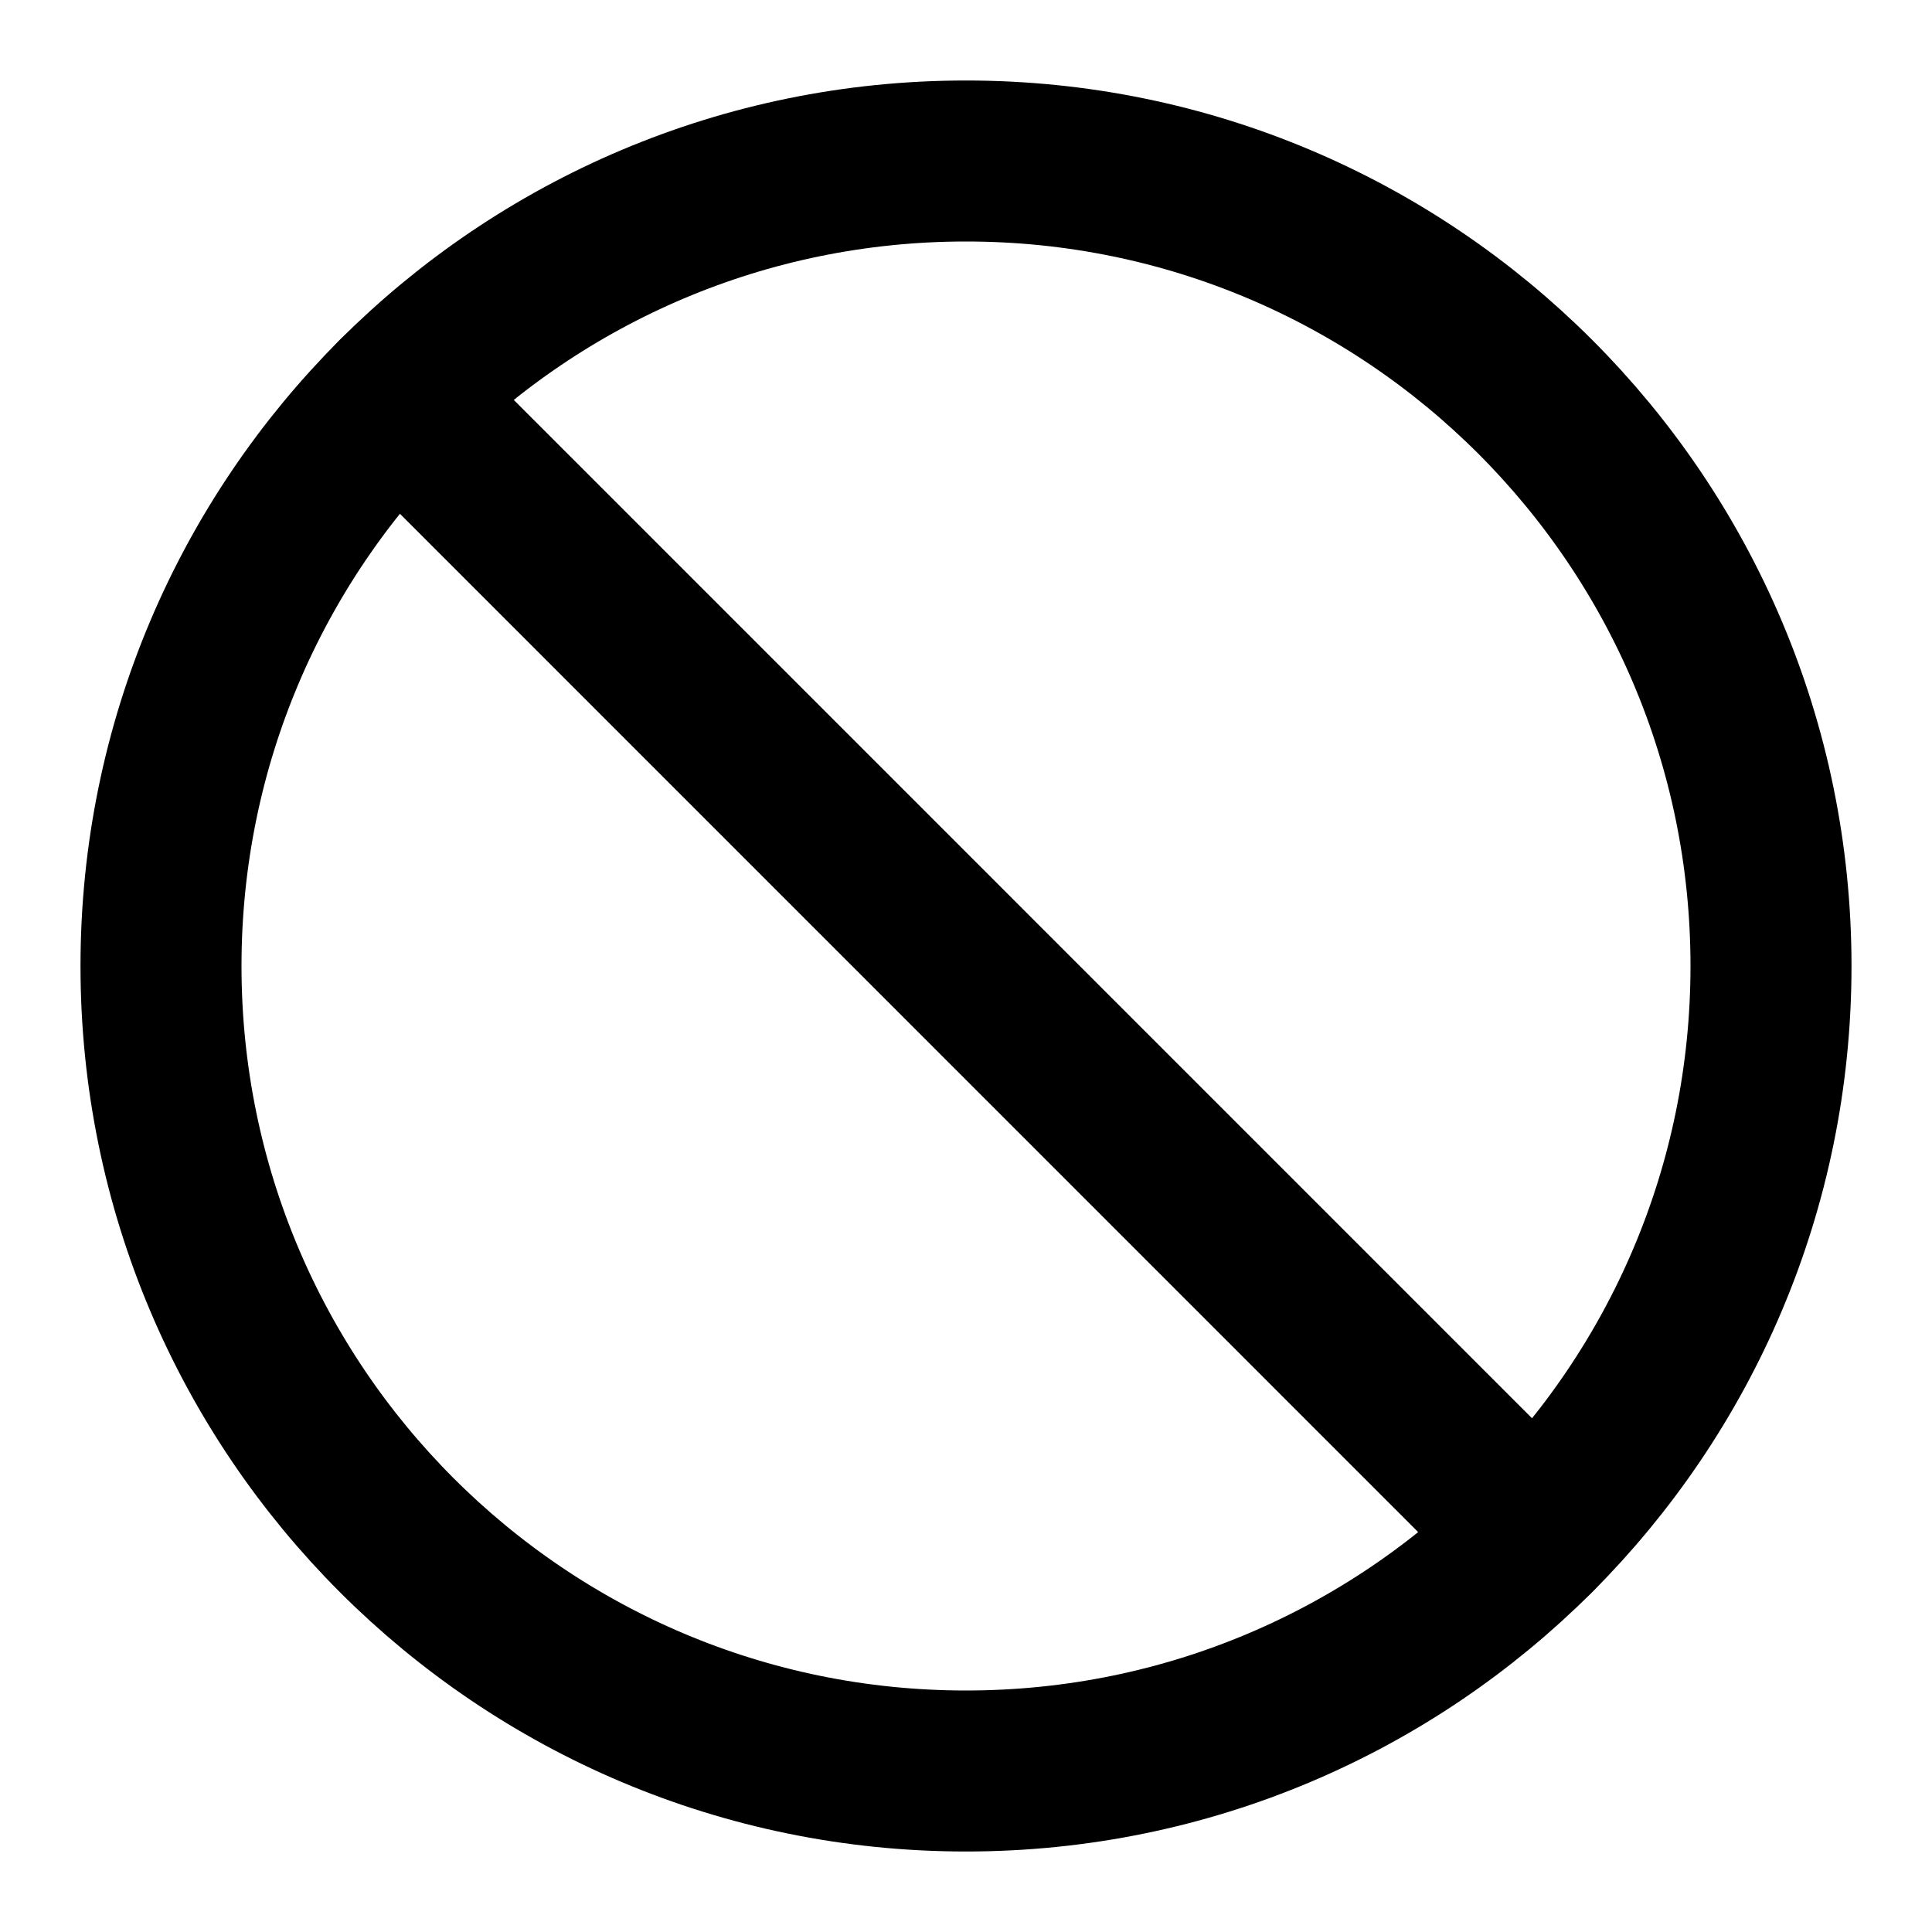
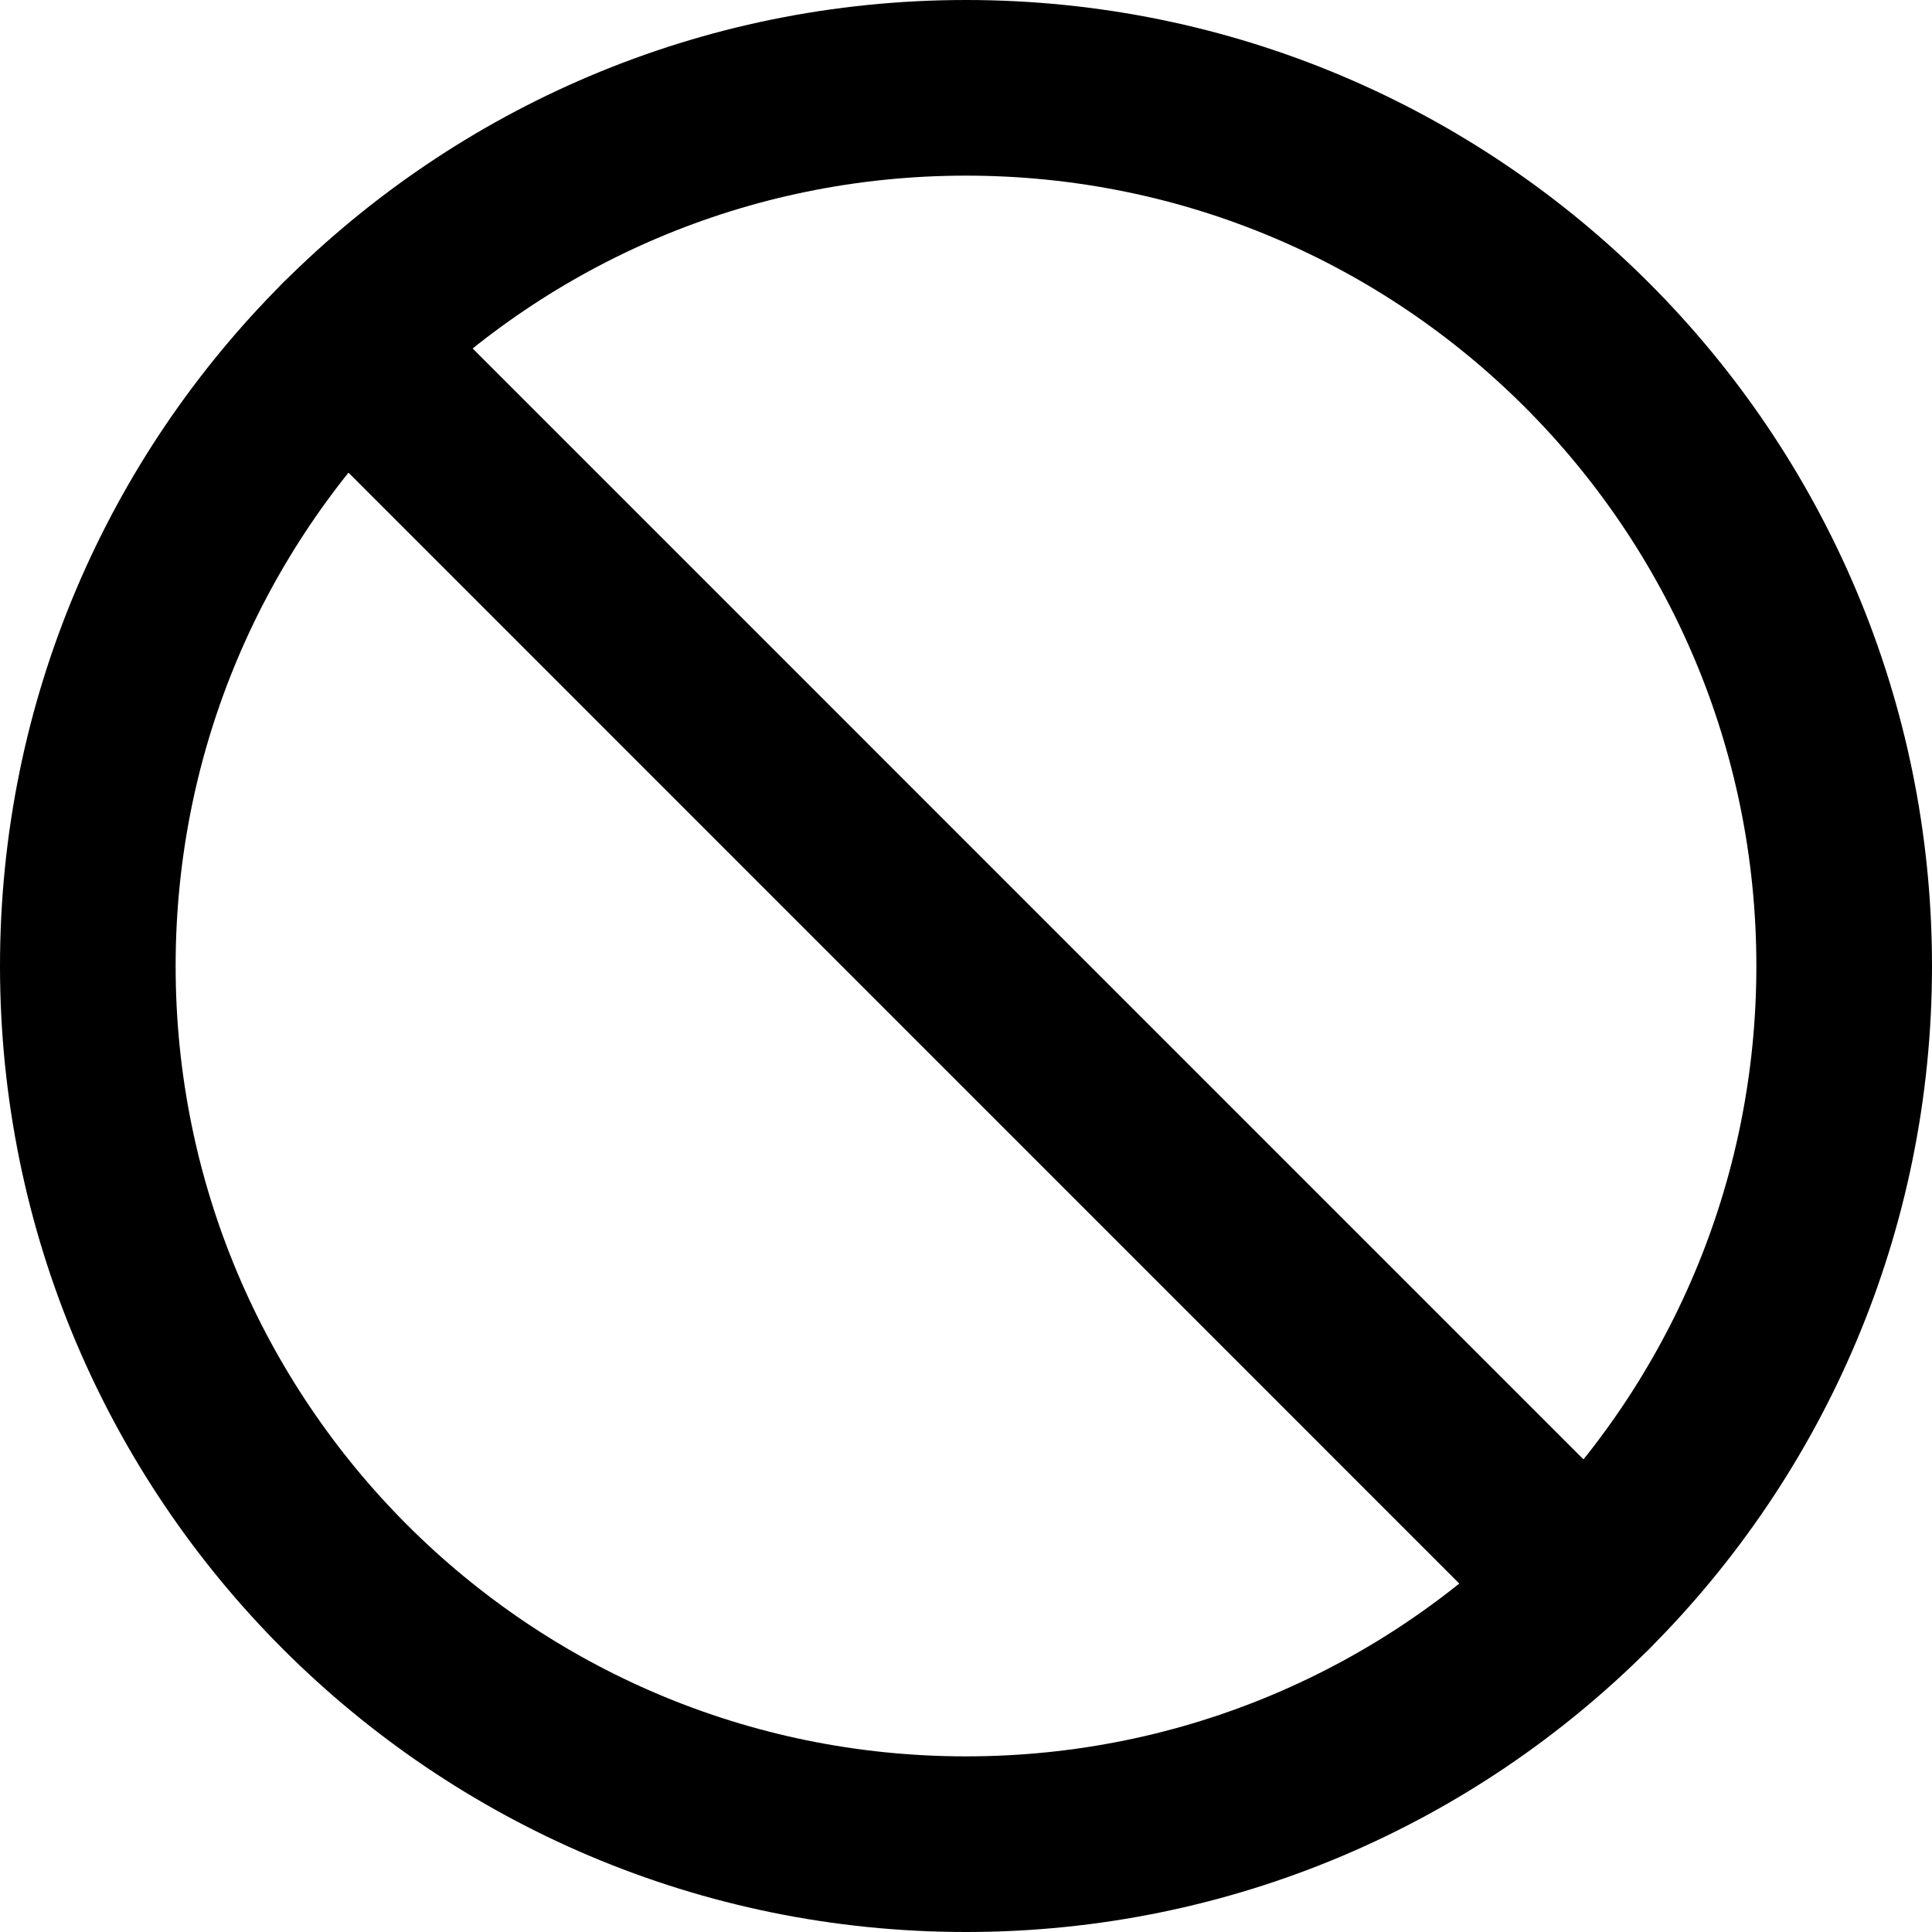
- <svg xmlns="http://www.w3.org/2000/svg" class="lucide lucide-ban" width="24" height="24" viewBox="0 0 24 24" fill="none" stroke="currentColor" stroke-width="2" stroke-linecap="round" stroke-linejoin="round">
+ <svg xmlns="http://www.w3.org/2000/svg" class="lucide lucide-ban" width="24" height="24" viewBox="1 1 22 22" fill="none" stroke="currentColor" stroke-width="2" stroke-linecap="round" stroke-linejoin="round">
  <circle cx="12" cy="12" r="10" />
  <path d="M4.929 4.929 19.07 19.071" />
</svg>
